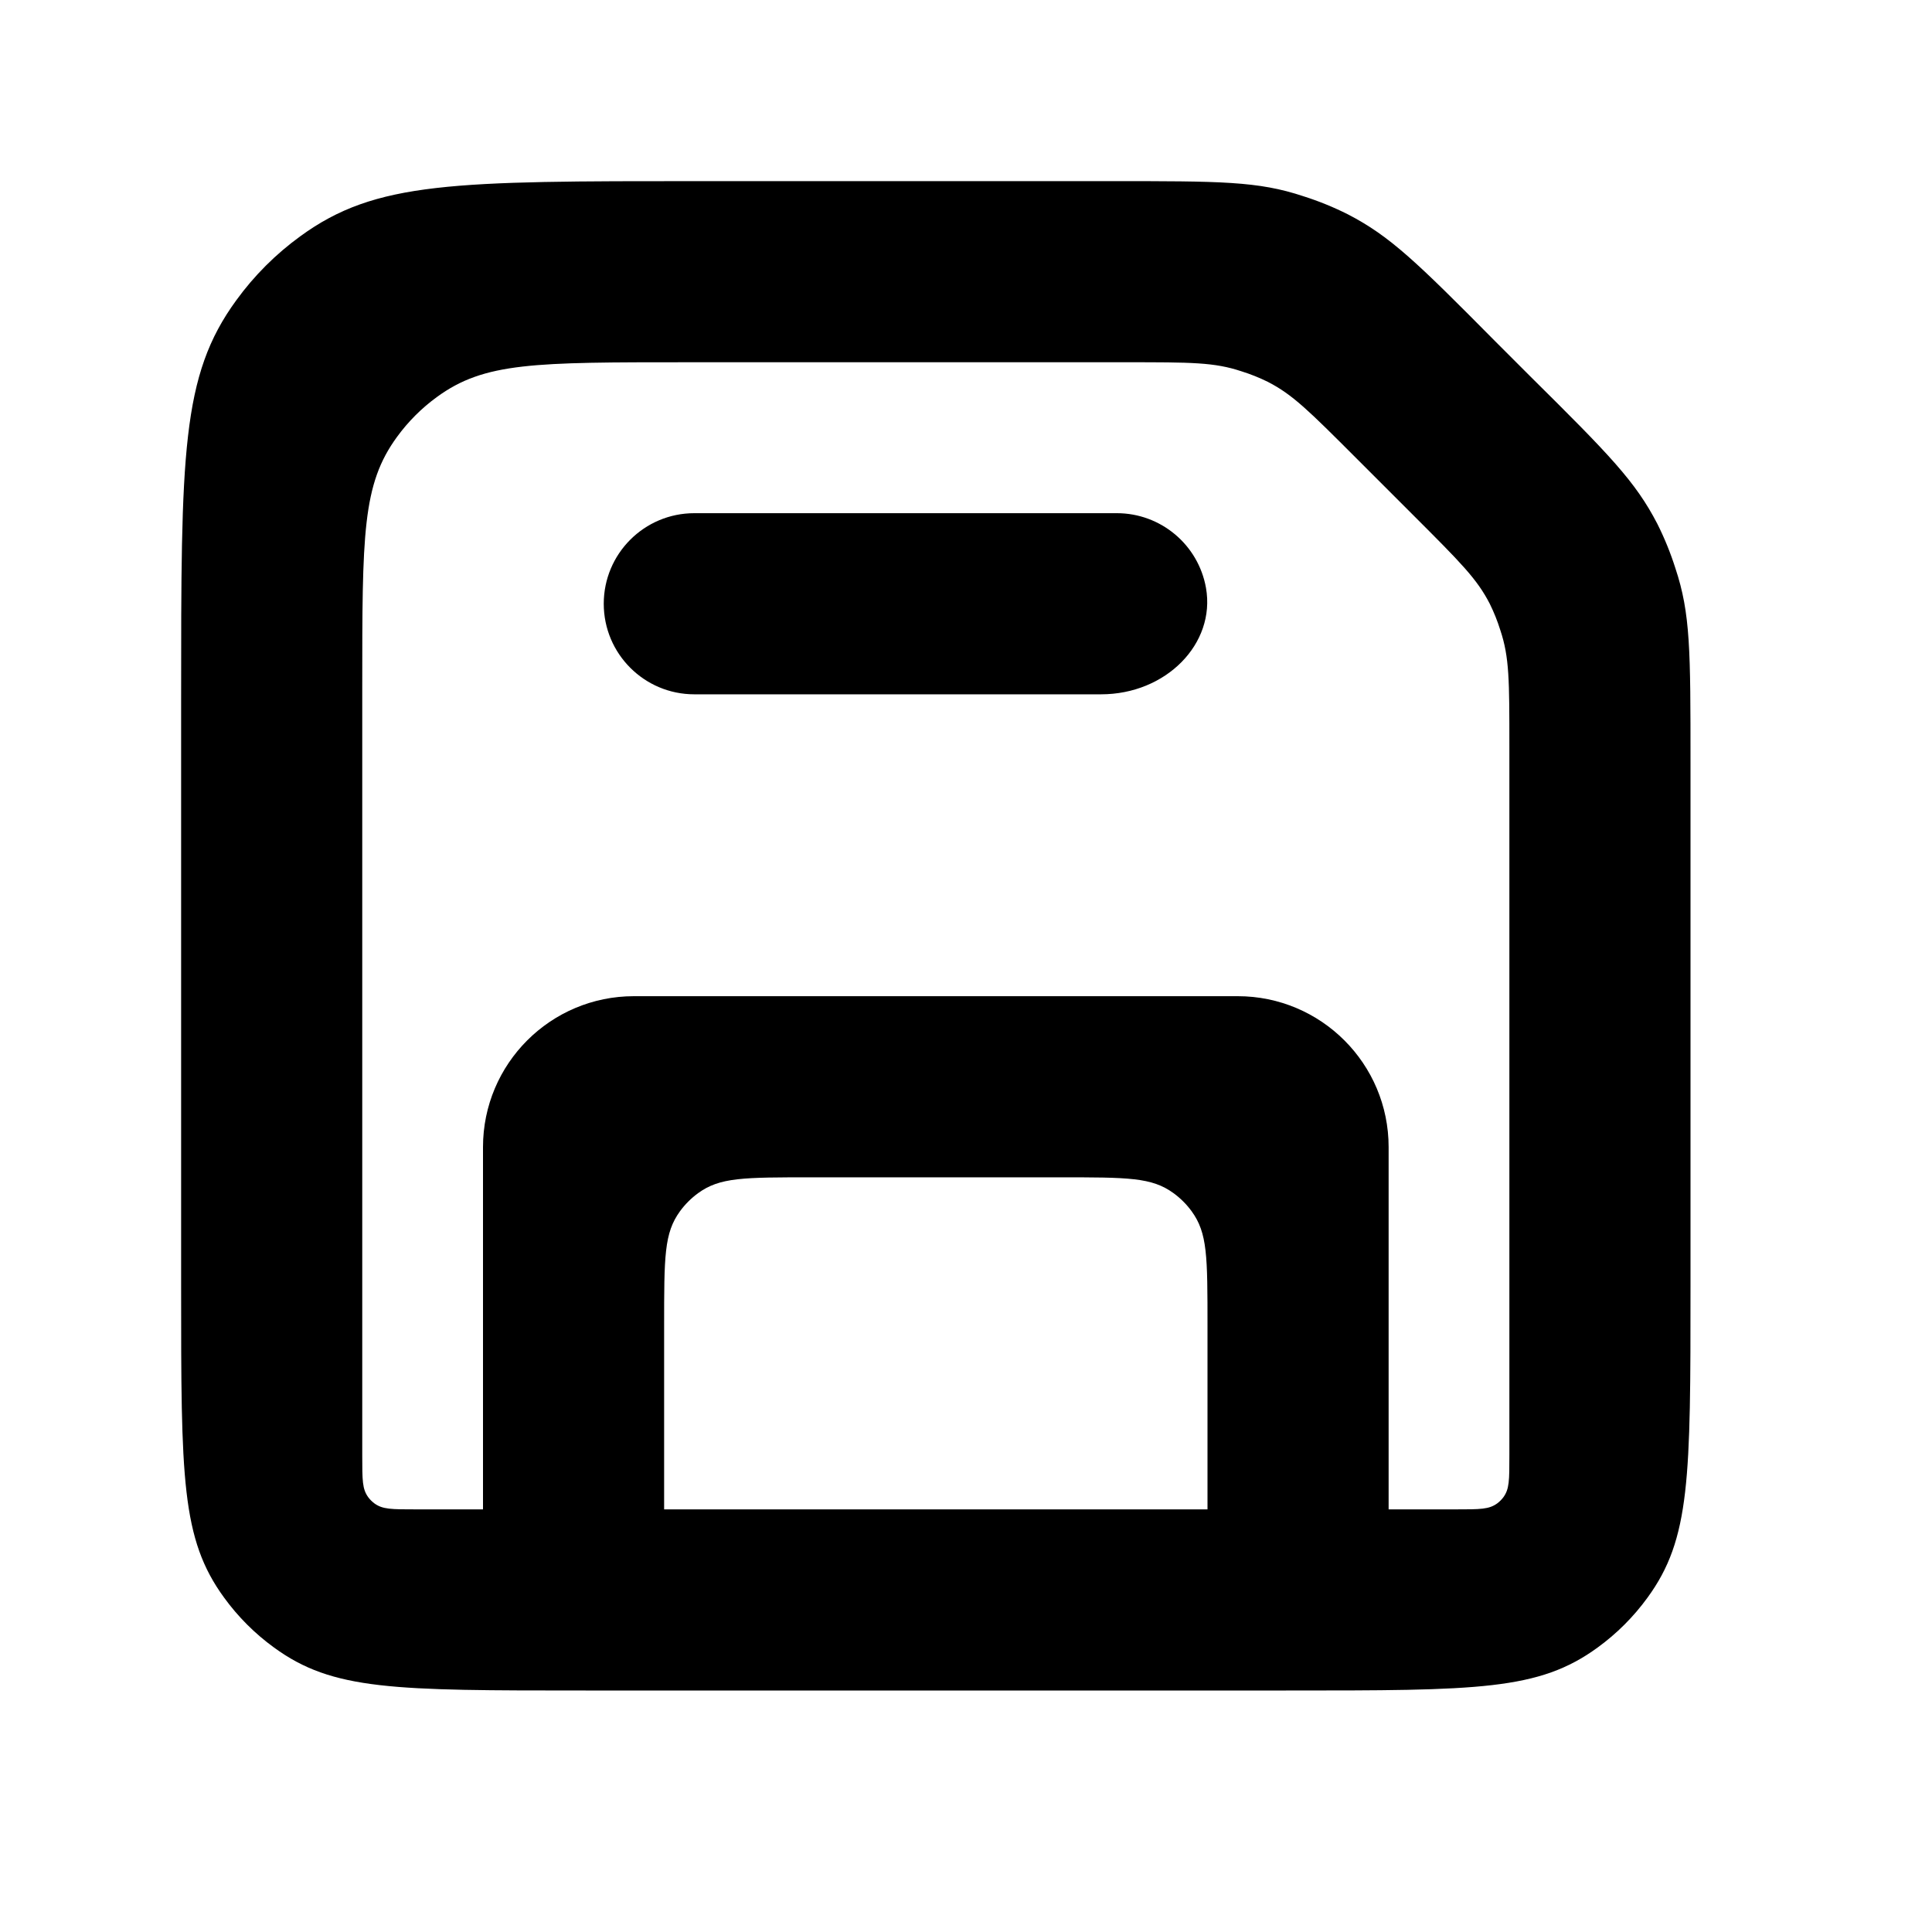
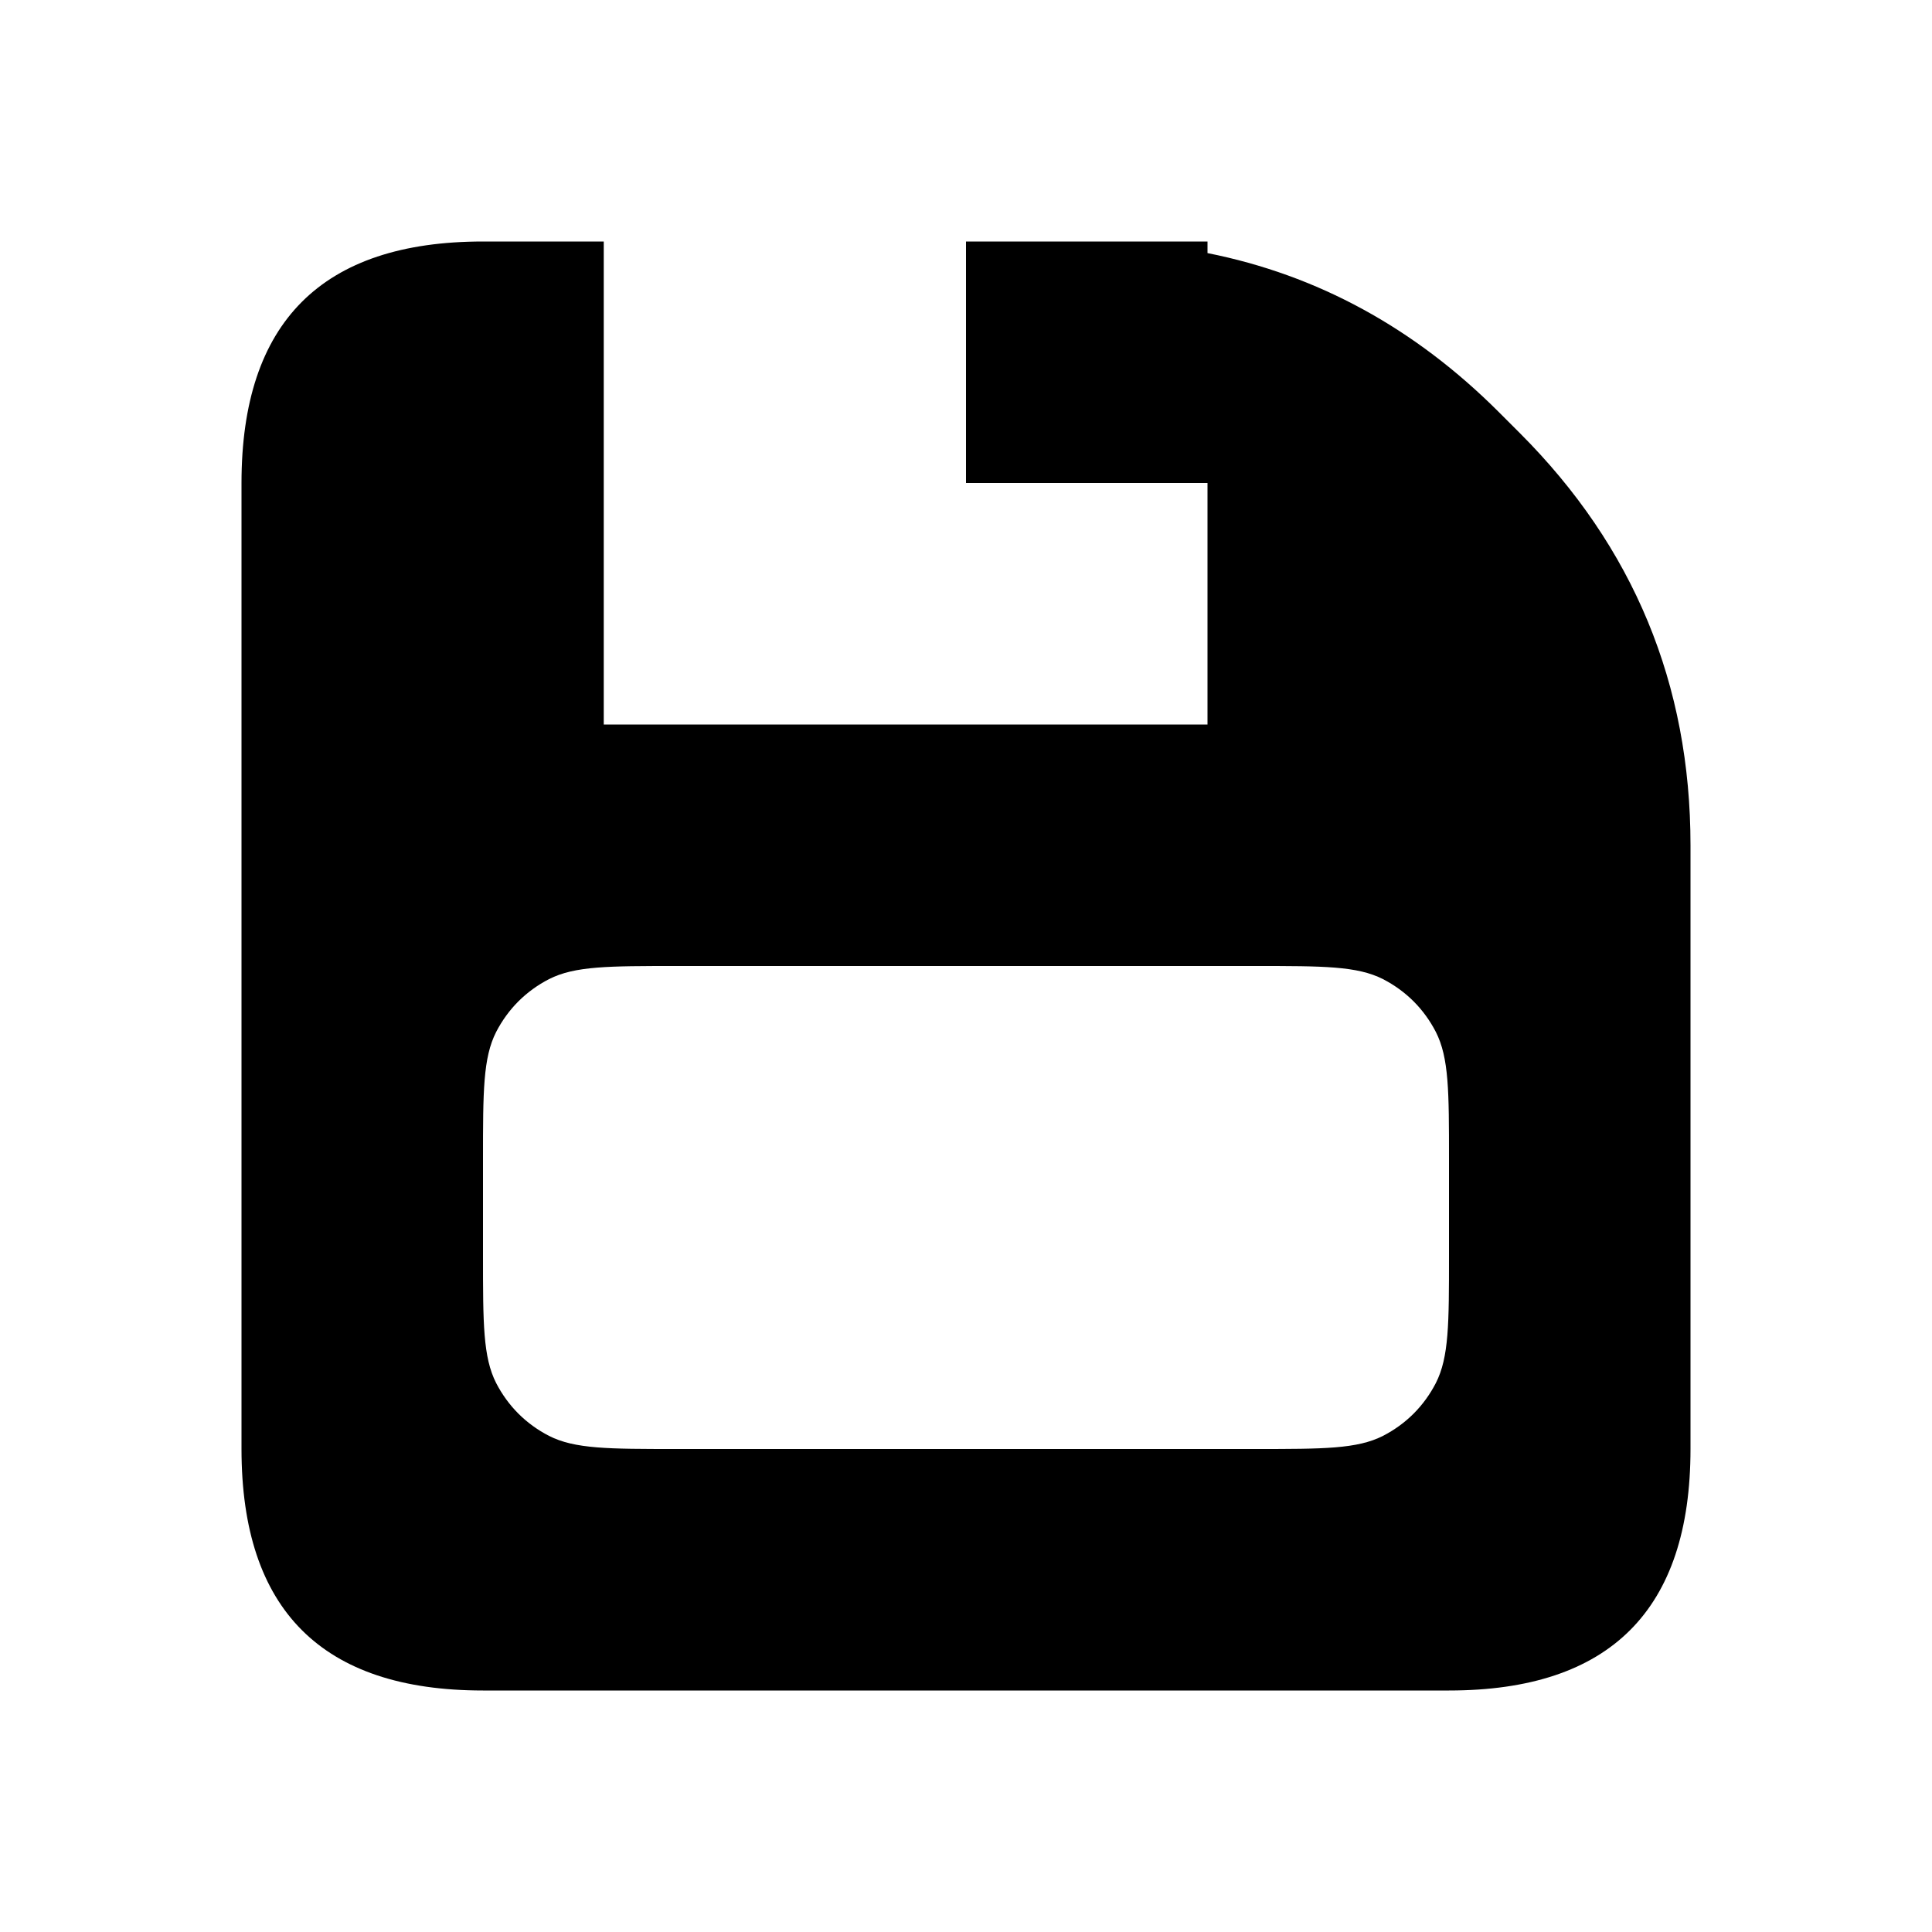
<svg xmlns="http://www.w3.org/2000/svg" height="16px" viewBox="0 0 16 16" width="16px">
-   <path transform="translate(-0.25 -0.25) scale(0.0625)" d="M206.8,53.9l-4.7-4.7c-10.4-10.5-13.9-13.9-19.5-16.8a40.1,40.1,0,0,0-5.9-2.4c-6-2-10.9-2-25.7-2H96.8c-32.7,0-43,0-53,7.3a38.2,38.2,0,0,0-8.5,8.5c-7.3,10-7.3,20.3-7.3,53v77.6c0,25.5,0,33.5,5.7,41.3a29.8,29.8,0,0,0,6.6,6.6c7.8,5.7,15.8,5.7,41.3,5.7h92.8c25.5,0,33.5,0,41.3-5.7a29.8,29.8,0,0,0,6.6-6.6c5.7-7.8,5.7-15.8,5.7-41.3V105c0-14.8,0-19.7-2-25.7a40.1,40.1,0,0,0-2.4-5.9c-2.9-5.6-6.3-9.1-16.8-19.5ZM164,204H92v-24.2c0-9.4,0-12.4,2.1-15.3a11,11,0,0,1,2.4-2.4c2.9-2.1,5.9-2.1,15.3-2.1h32.4c9.4,0,12.4,0,15.3,2.1a11,11,0,0,1,2.4,2.4c2.1,2.9,2.1,5.9,2.1,15.3ZM196.8,204H188v-48a20,20,0,0,0-20-20H88a20,20,0,0,0-20,20v48h-8.8c-3.4,0-4.5,0-5.6-.8a4,4,0,0,1-.8-.8c-.8-1.1-.8-2.2-.8-5.6V95.2c0-20.5,0-27,4.6-33.3a24,24,0,0,1,5.3-5.3C68.2,52,74.7,52,95.2,52h57.9c8.8,0,11.8,0,15.4,1.2a24,24,0,0,1,3.5,1.4c3.3,1.7,5.4,3.8,11.7,10.1l7.6,7.6c6.3,6.3,8.4,8.4,10.1,11.7a24,24,0,0,1,1.4,3.5c1.2,3.6,1.2,6.6,1.2,15.4v93.9c0,3.4,0,4.5-.8,5.6a4,4,0,0,1-.8.8c-1.1.8-2.2.8-5.6.8ZM149.9,96H96a12,12,0,0,1,0-24h56a12,12,0,0,1,11.8,9.9c1.3,7.4-5.3,14.1-13.9,14.1Z" />
+   <path d="M4 2L5 2L5 6L10 6L10 4L8 4L8 2L10 2L10 2.096Q11.368 2.368 12.414 3.414L12.586 3.586Q14 5 14 7L14 12Q14 14 12 14L4 14Q2 14 2 12L2 4Q2 2 4 2ZM5.6 8C5.04 8 4.76 8 4.546 8.109C4.453 8.157 4.367 8.219 4.293 8.293C4.219 8.367 4.157 8.453 4.109 8.546C4 8.76 4 9.04 4 9.6L4 10.4C4 10.96 4 11.24 4.109 11.454C4.157 11.547 4.219 11.633 4.293 11.707C4.367 11.781 4.453 11.843 4.546 11.891C4.76 12 5.04 12 5.6 12L10.4 12C10.96 12 11.24 12 11.454 11.891C11.547 11.843 11.633 11.781 11.707 11.707C11.781 11.633 11.843 11.547 11.891 11.454C12 11.24 12 10.96 12 10.4L12 9.6C12 9.04 12 8.76 11.891 8.546C11.843 8.453 11.781 8.367 11.707 8.293C11.633 8.219 11.547 8.157 11.454 8.109C11.24 8 10.96 8 10.4 8Z" />
</svg>
